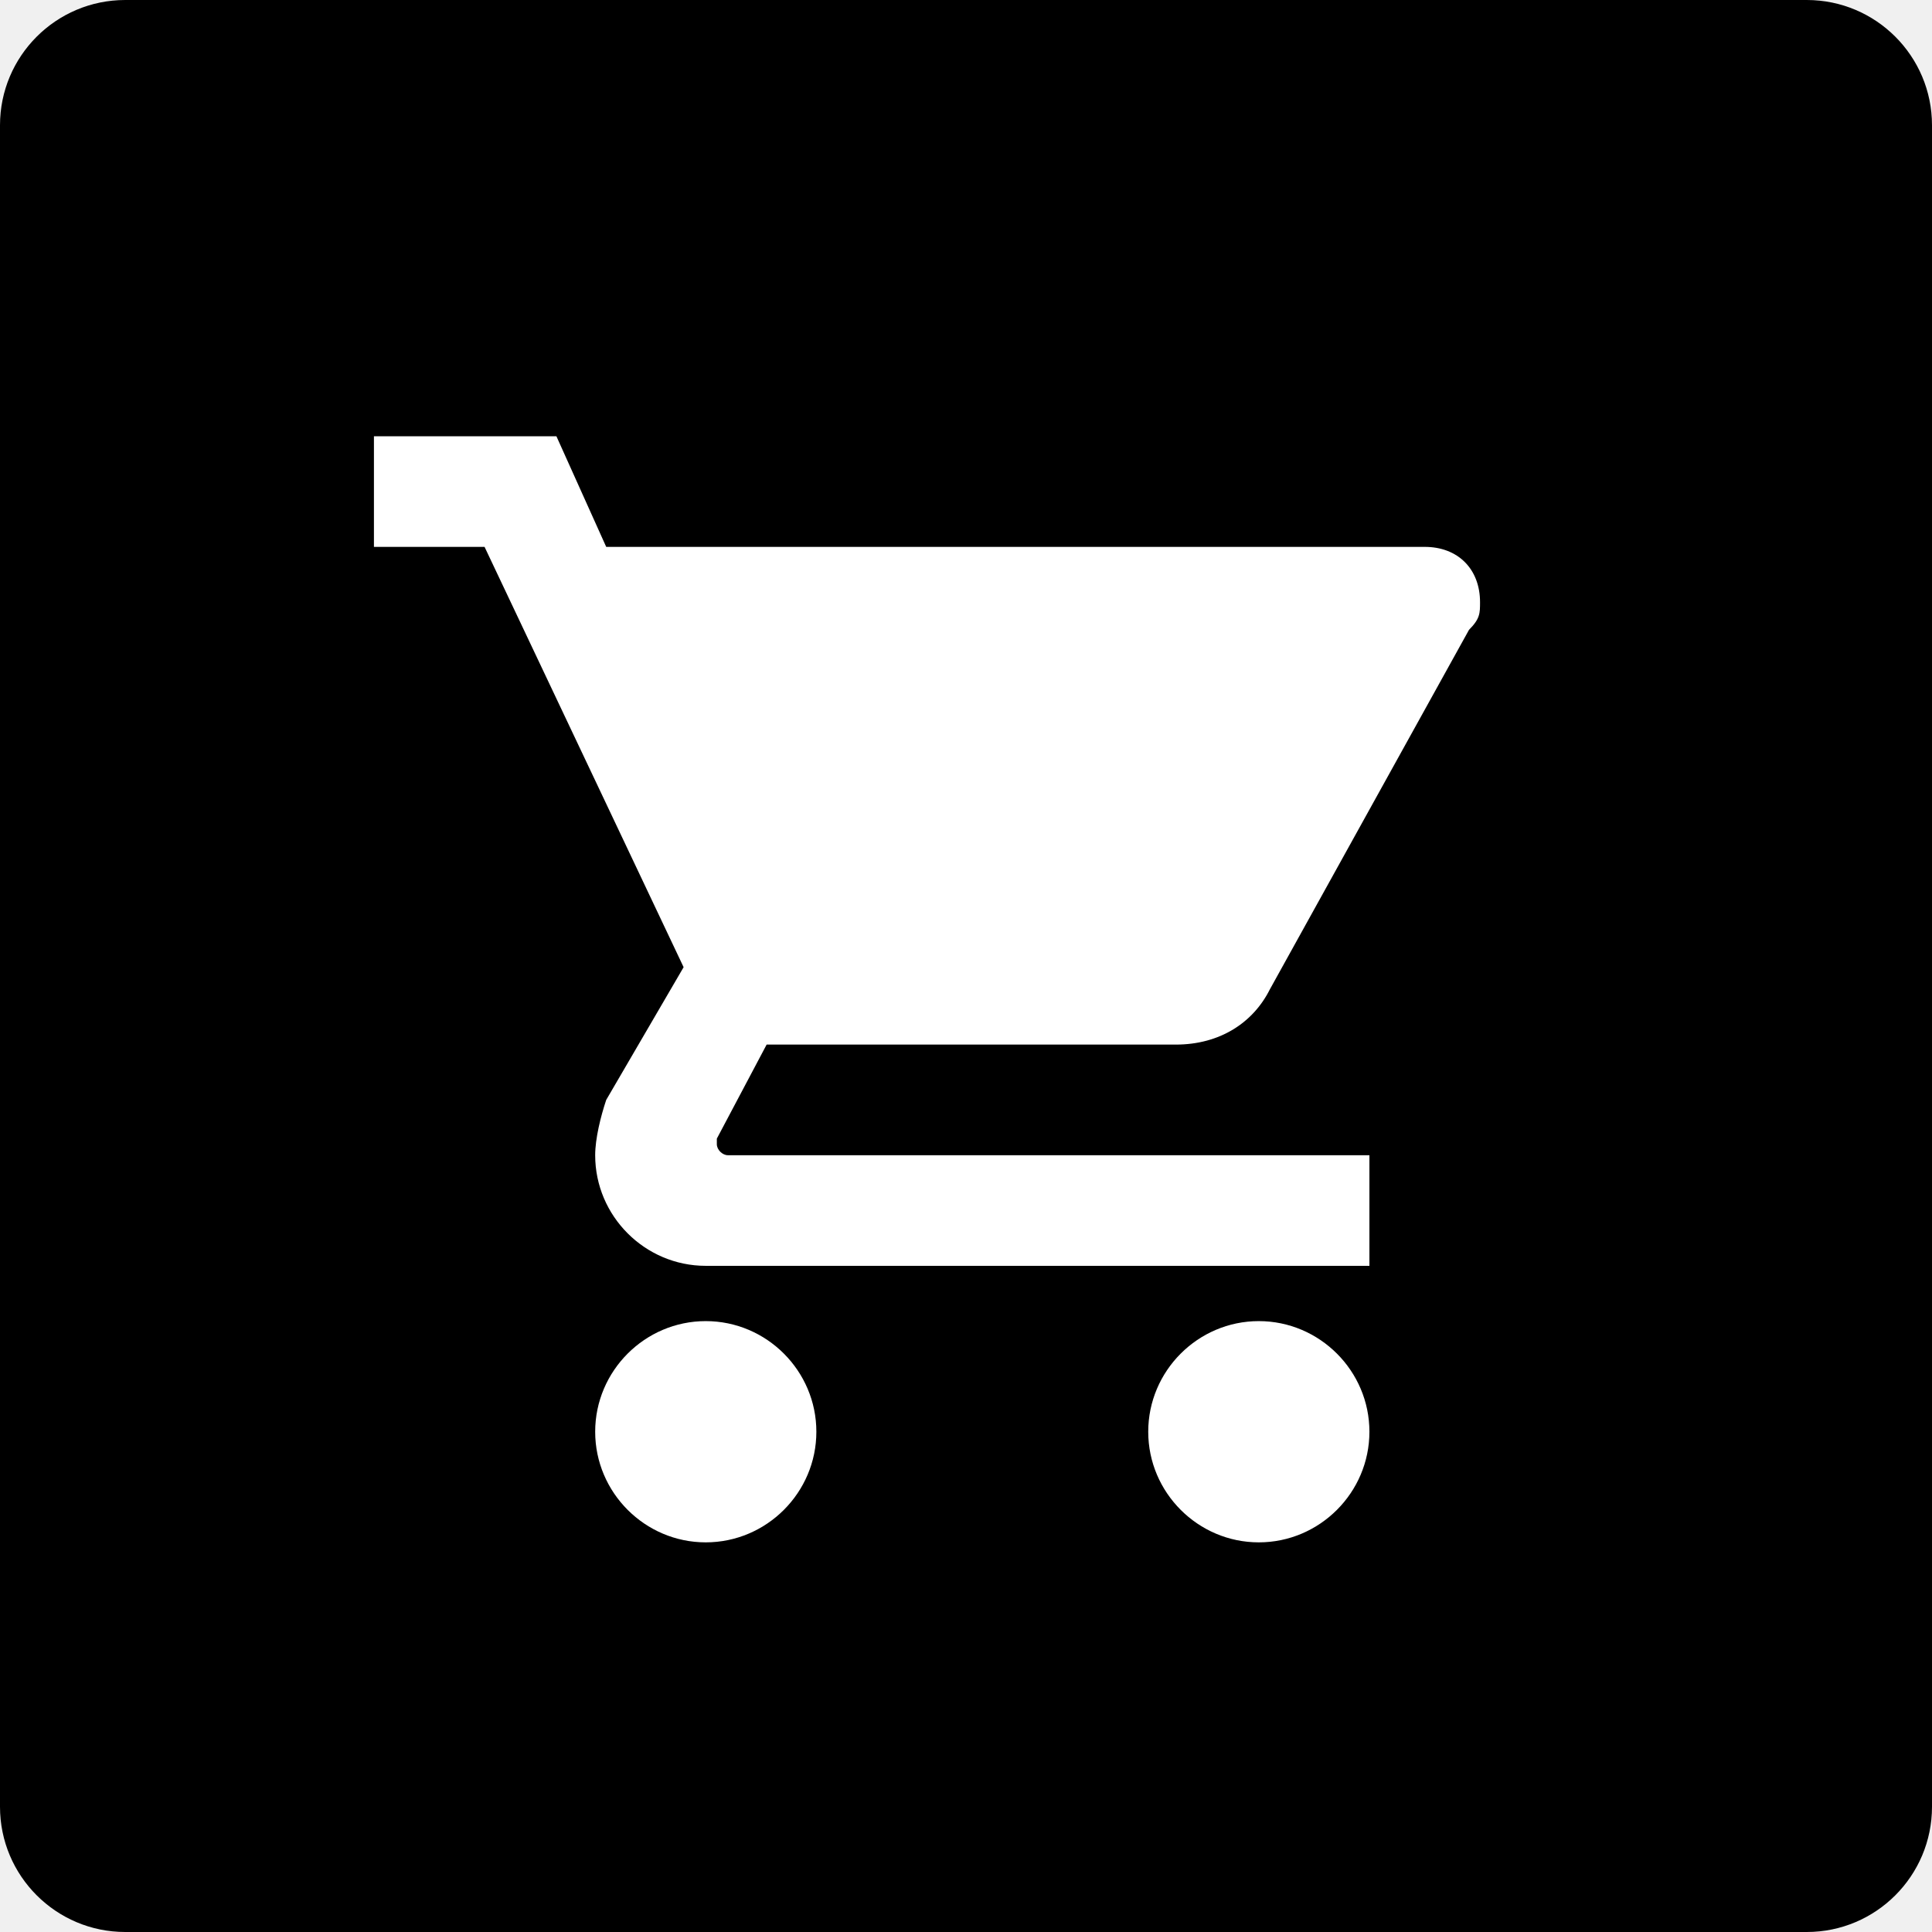
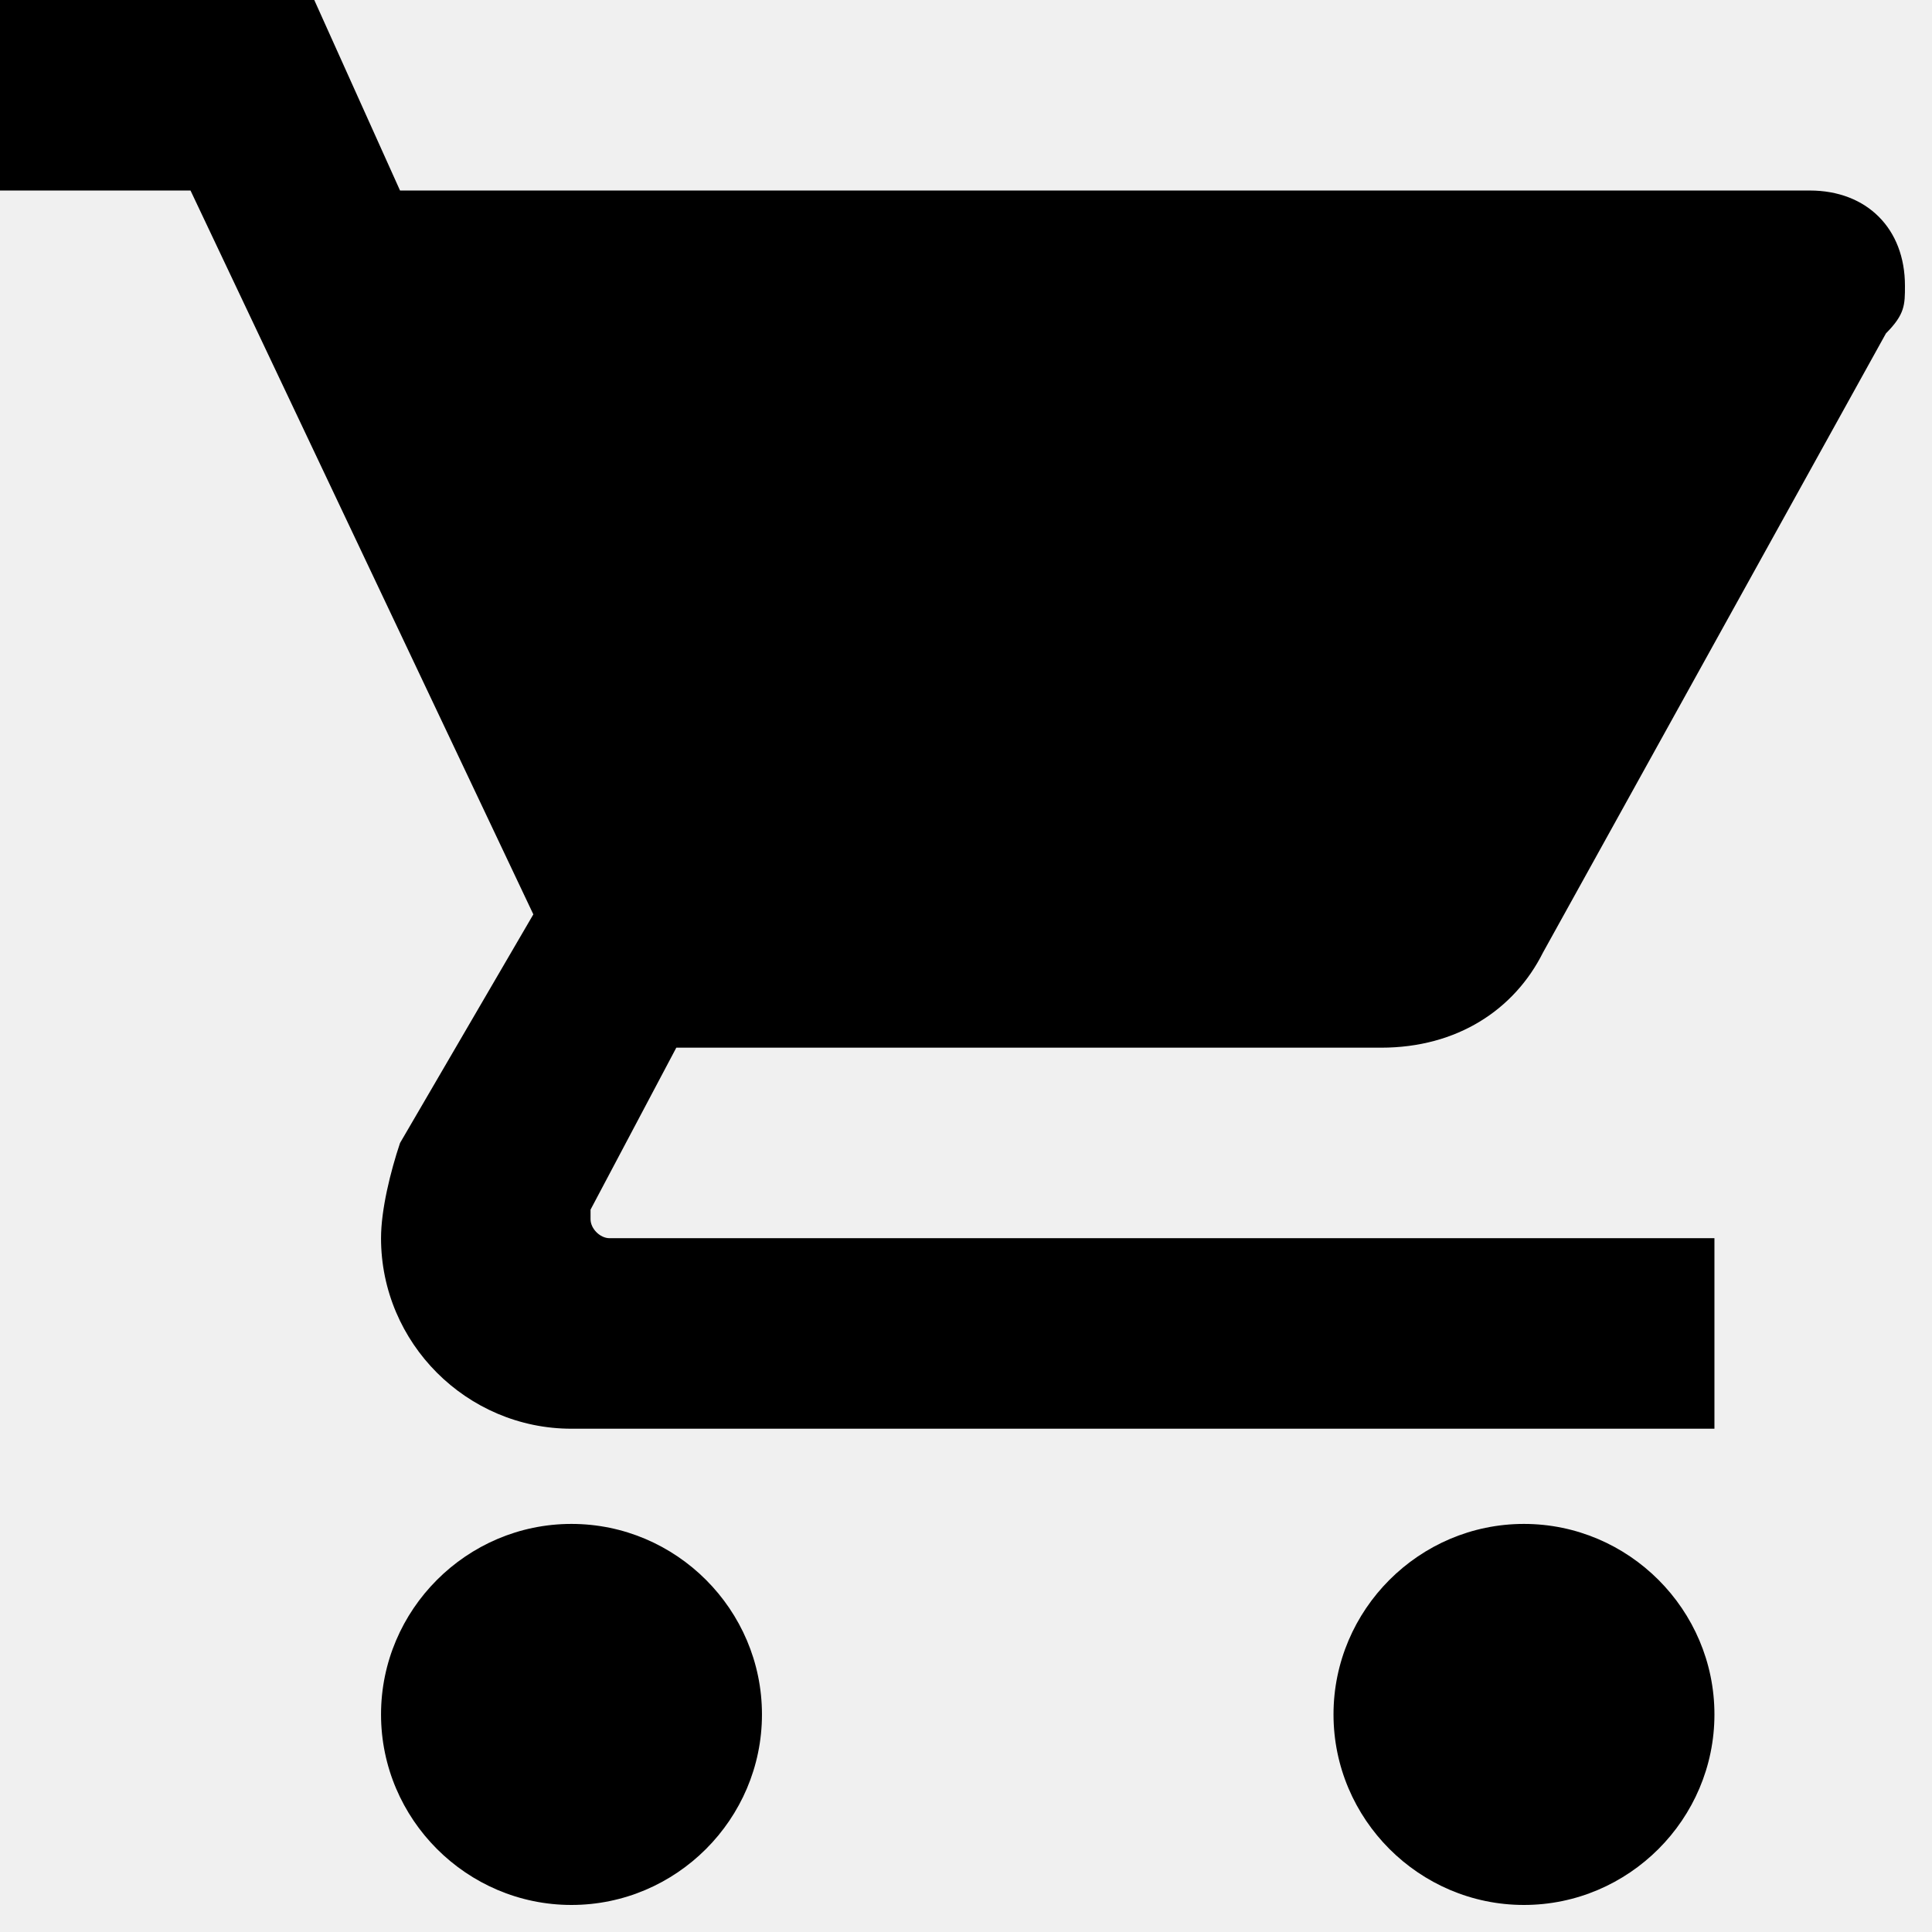
- <svg xmlns="http://www.w3.org/2000/svg" width="31px" height="31px" viewBox="0 0 31 31" version="1.1">
+ <svg xmlns="http://www.w3.org/2000/svg" width="18px" height="18px" viewBox="0 0 18 18" version="1.1">
  <g id="Page-1" stroke="none" stroke-width="1" fill="none" fill-rule="evenodd">
-     <g id="icons" transform="translate(-278, -49)">
-       <g id="shop-dark" transform="translate(278, 49)">
-         <rect id="Rectangle" fill="#000000" x="0" y="0" width="31" height="31" rx="2.01" />
-         <g id="shopping-cart" transform="translate(6, 7)" fill="#FFFFFF" fill-rule="nonzero">
+     <g id="icons" transform="translate(-576, -88)" fill="#000000" fill-rule="nonzero">
+       <g transform="translate(426, 60)" id="shop-dark">
+         <g transform="translate(150, 28)">
          <path d="M5.324,14.198 C4.348,14.198 3.55,14.997 3.55,15.973 C3.55,16.949 4.348,17.748 5.324,17.748 C6.301,17.748 7.099,16.949 7.099,15.973 C7.099,14.997 6.301,14.198 5.324,14.198 Z M0,0 L0,1.775 L1.775,1.775 L4.969,8.519 L3.727,10.649 C3.638,10.915 3.55,11.27 3.55,11.536 C3.55,12.512 4.348,13.311 5.324,13.311 L15.973,13.311 L15.973,11.536 L5.679,11.536 C5.591,11.536 5.502,11.448 5.502,11.359 L5.502,11.27 L6.301,9.761 L12.867,9.761 C13.577,9.761 14.11,9.406 14.376,8.874 L17.571,3.106 C17.748,2.928 17.748,2.84 17.748,2.662 C17.748,2.13 17.393,1.775 16.861,1.775 L3.727,1.775 L2.928,0 L0,0 Z M14.198,14.198 C13.222,14.198 12.424,14.997 12.424,15.973 C12.424,16.949 13.222,17.748 14.198,17.748 C15.175,17.748 15.973,16.949 15.973,15.973 C15.973,14.997 15.175,14.198 14.198,14.198 Z" id="Shape" />
        </g>
      </g>
    </g>
  </g>
</svg>
